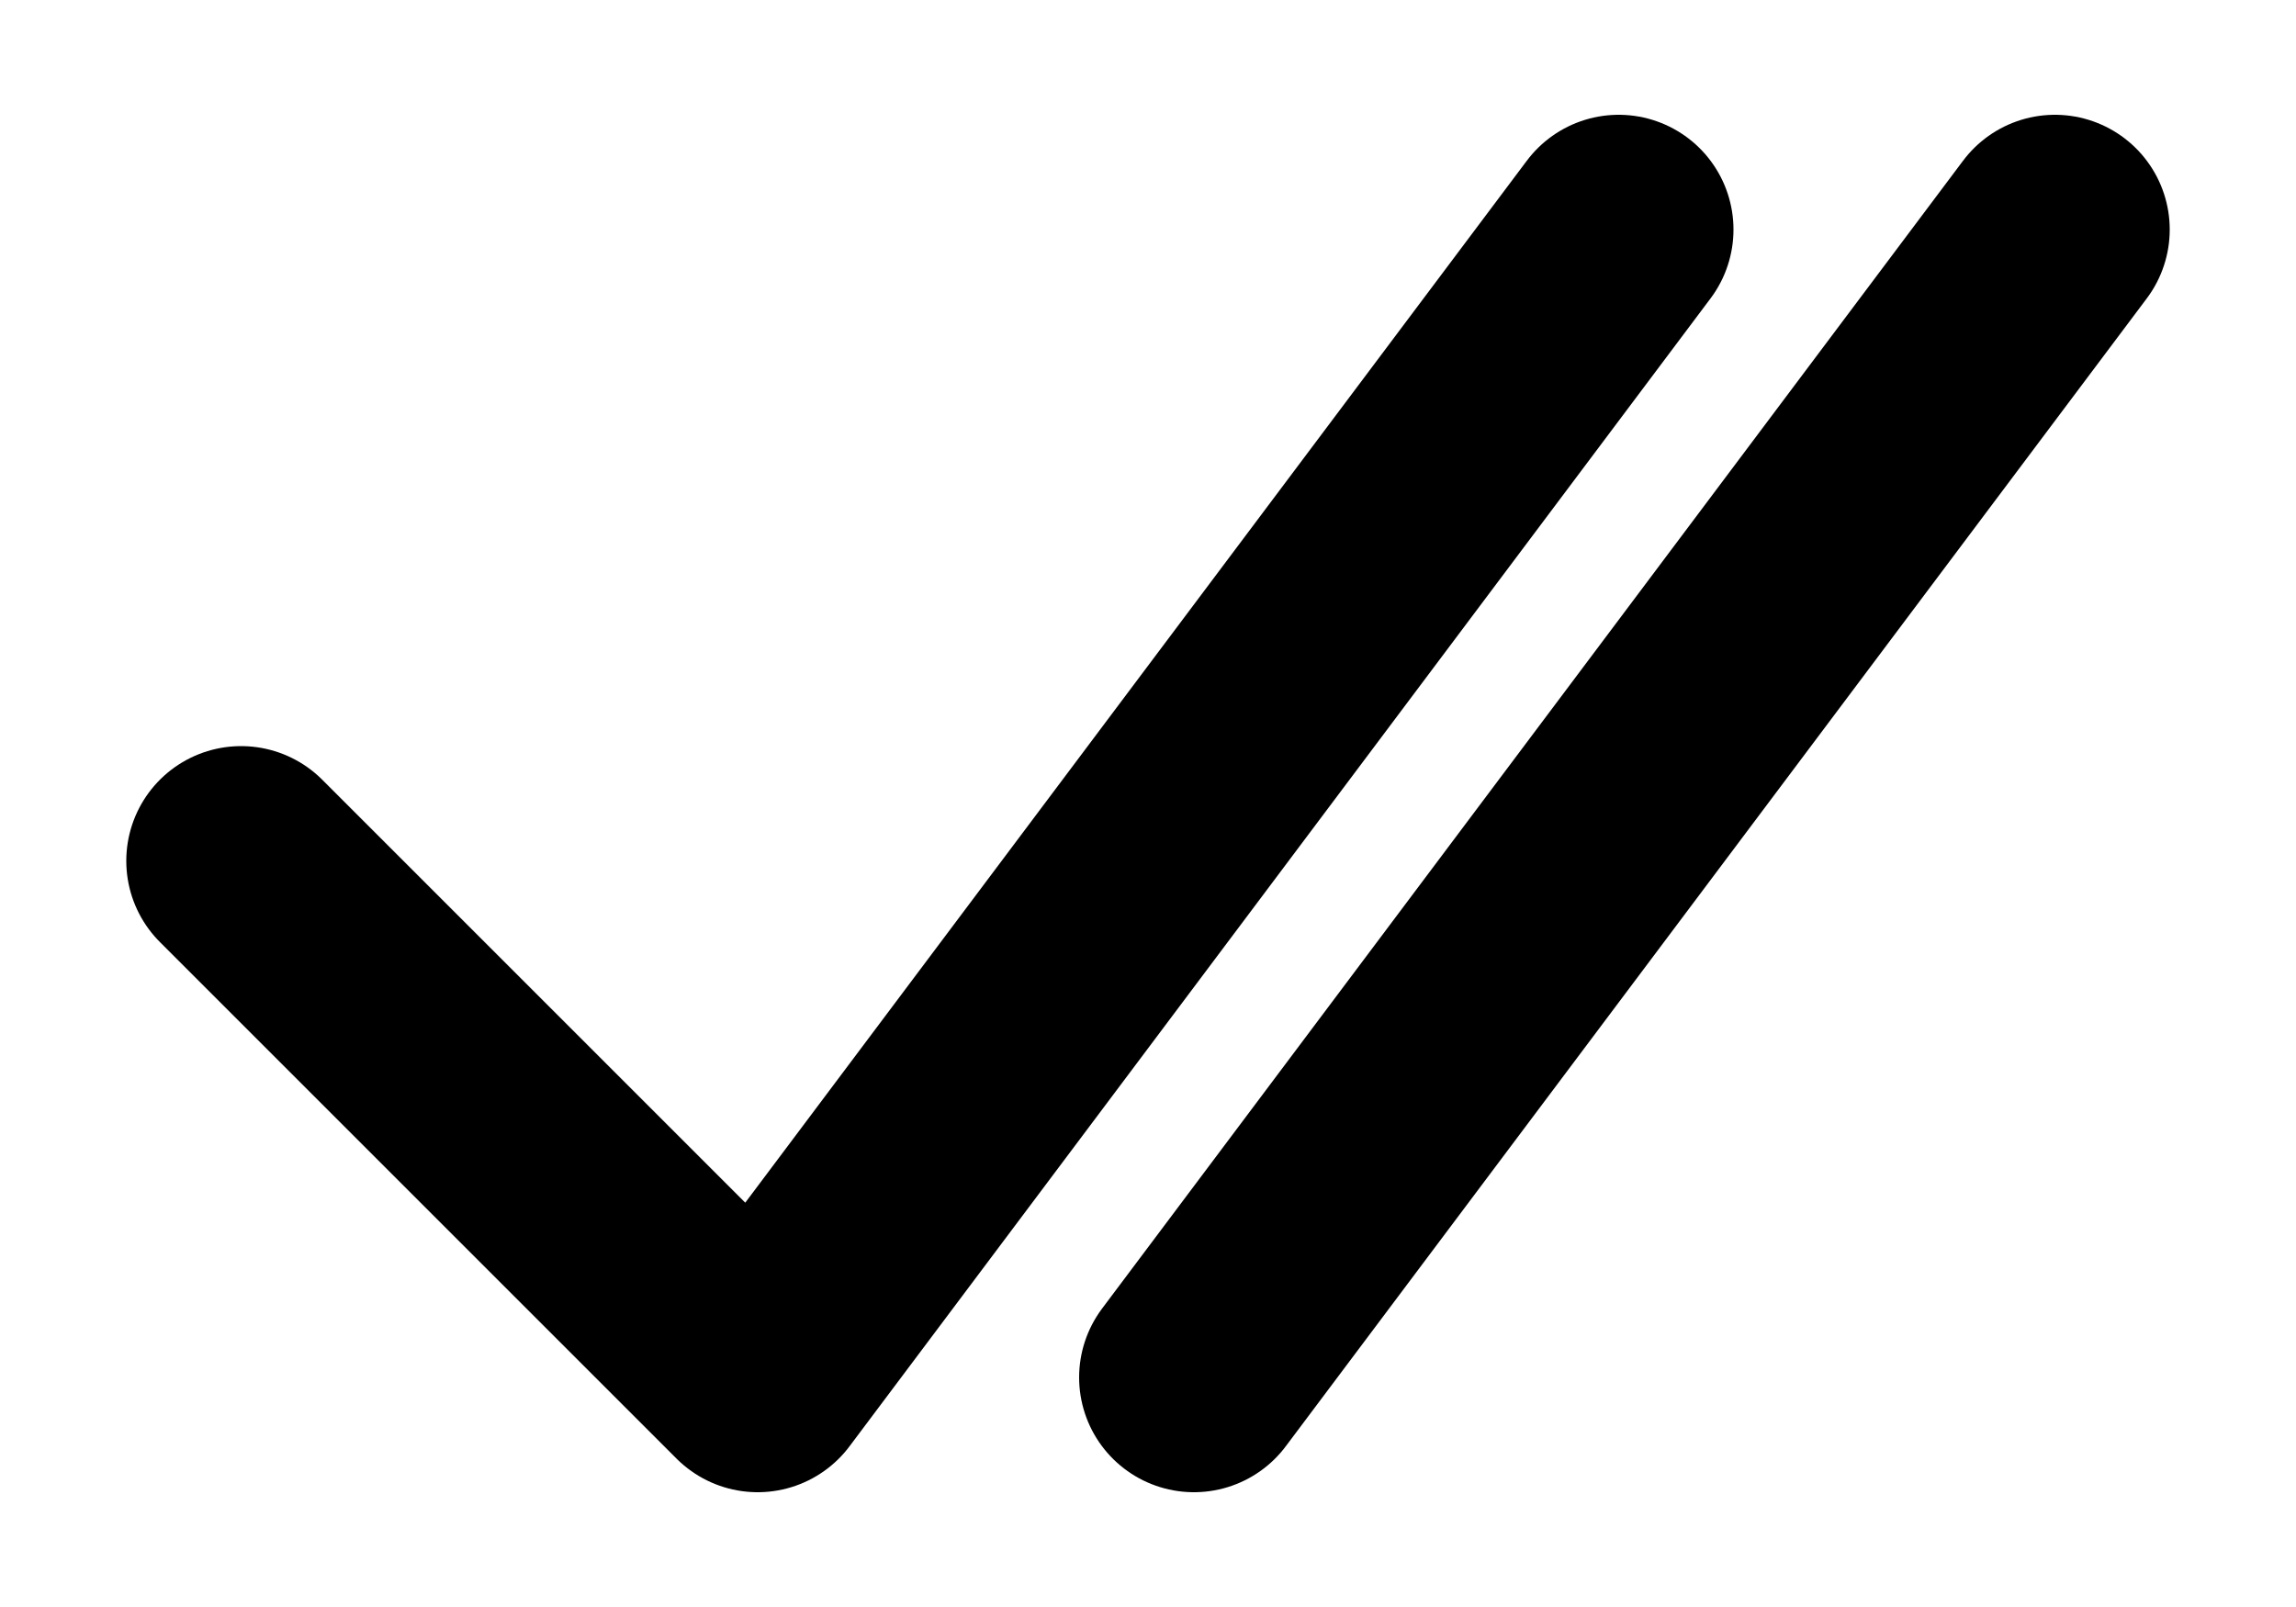
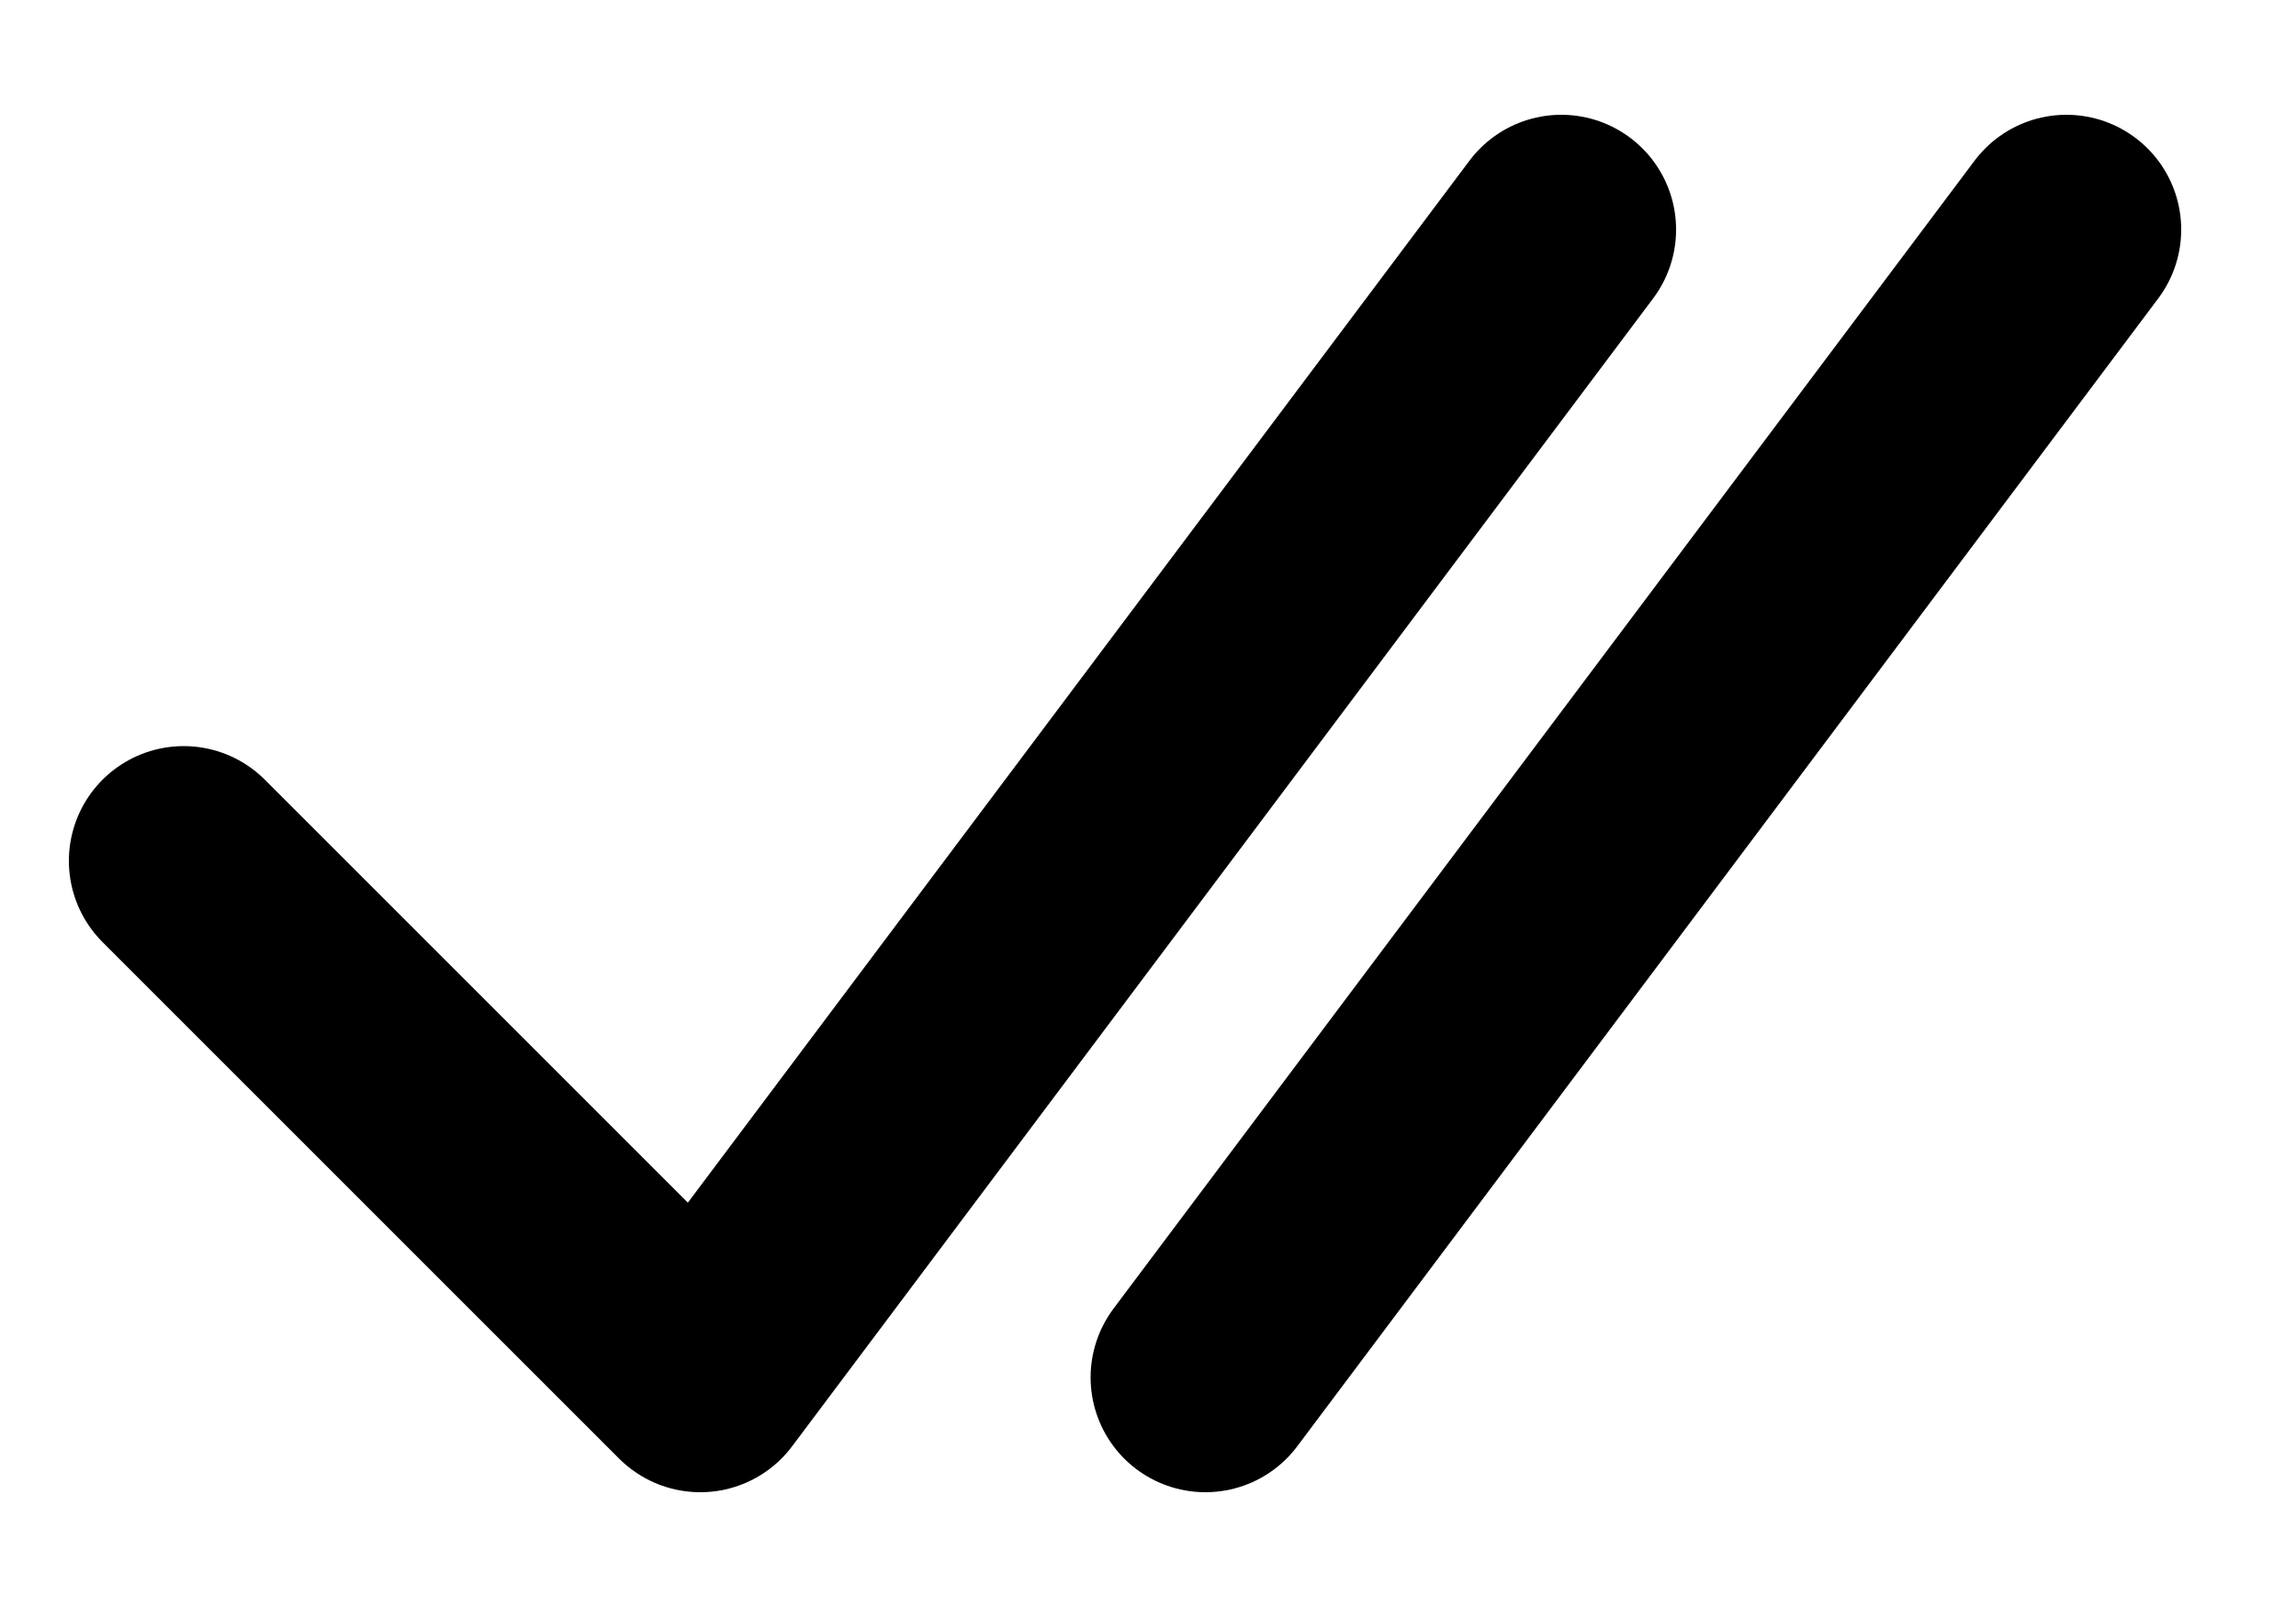
<svg xmlns="http://www.w3.org/2000/svg" width="20" height="14" viewBox="0 0 20 14">
-   <path d="M2.1 7.5 L6.6 12 L14.1 2" fill="none" stroke="#000000" stroke-width="2" stroke-linecap="round" stroke-linejoin="round" />
-   <path d="M10.4 12 L17.9 2" fill="none" stroke="#000000" stroke-width="2" stroke-linecap="round" />
+   <path d="M1.6 7.5 6.1 12 13.6 2" fill="none" stroke="#000" stroke-width="2" stroke-linecap="round" stroke-linejoin="round" />
+   <path d="M10.5 12 18 2" fill="none" stroke="#000" stroke-width="2" stroke-linecap="round" />
</svg>
